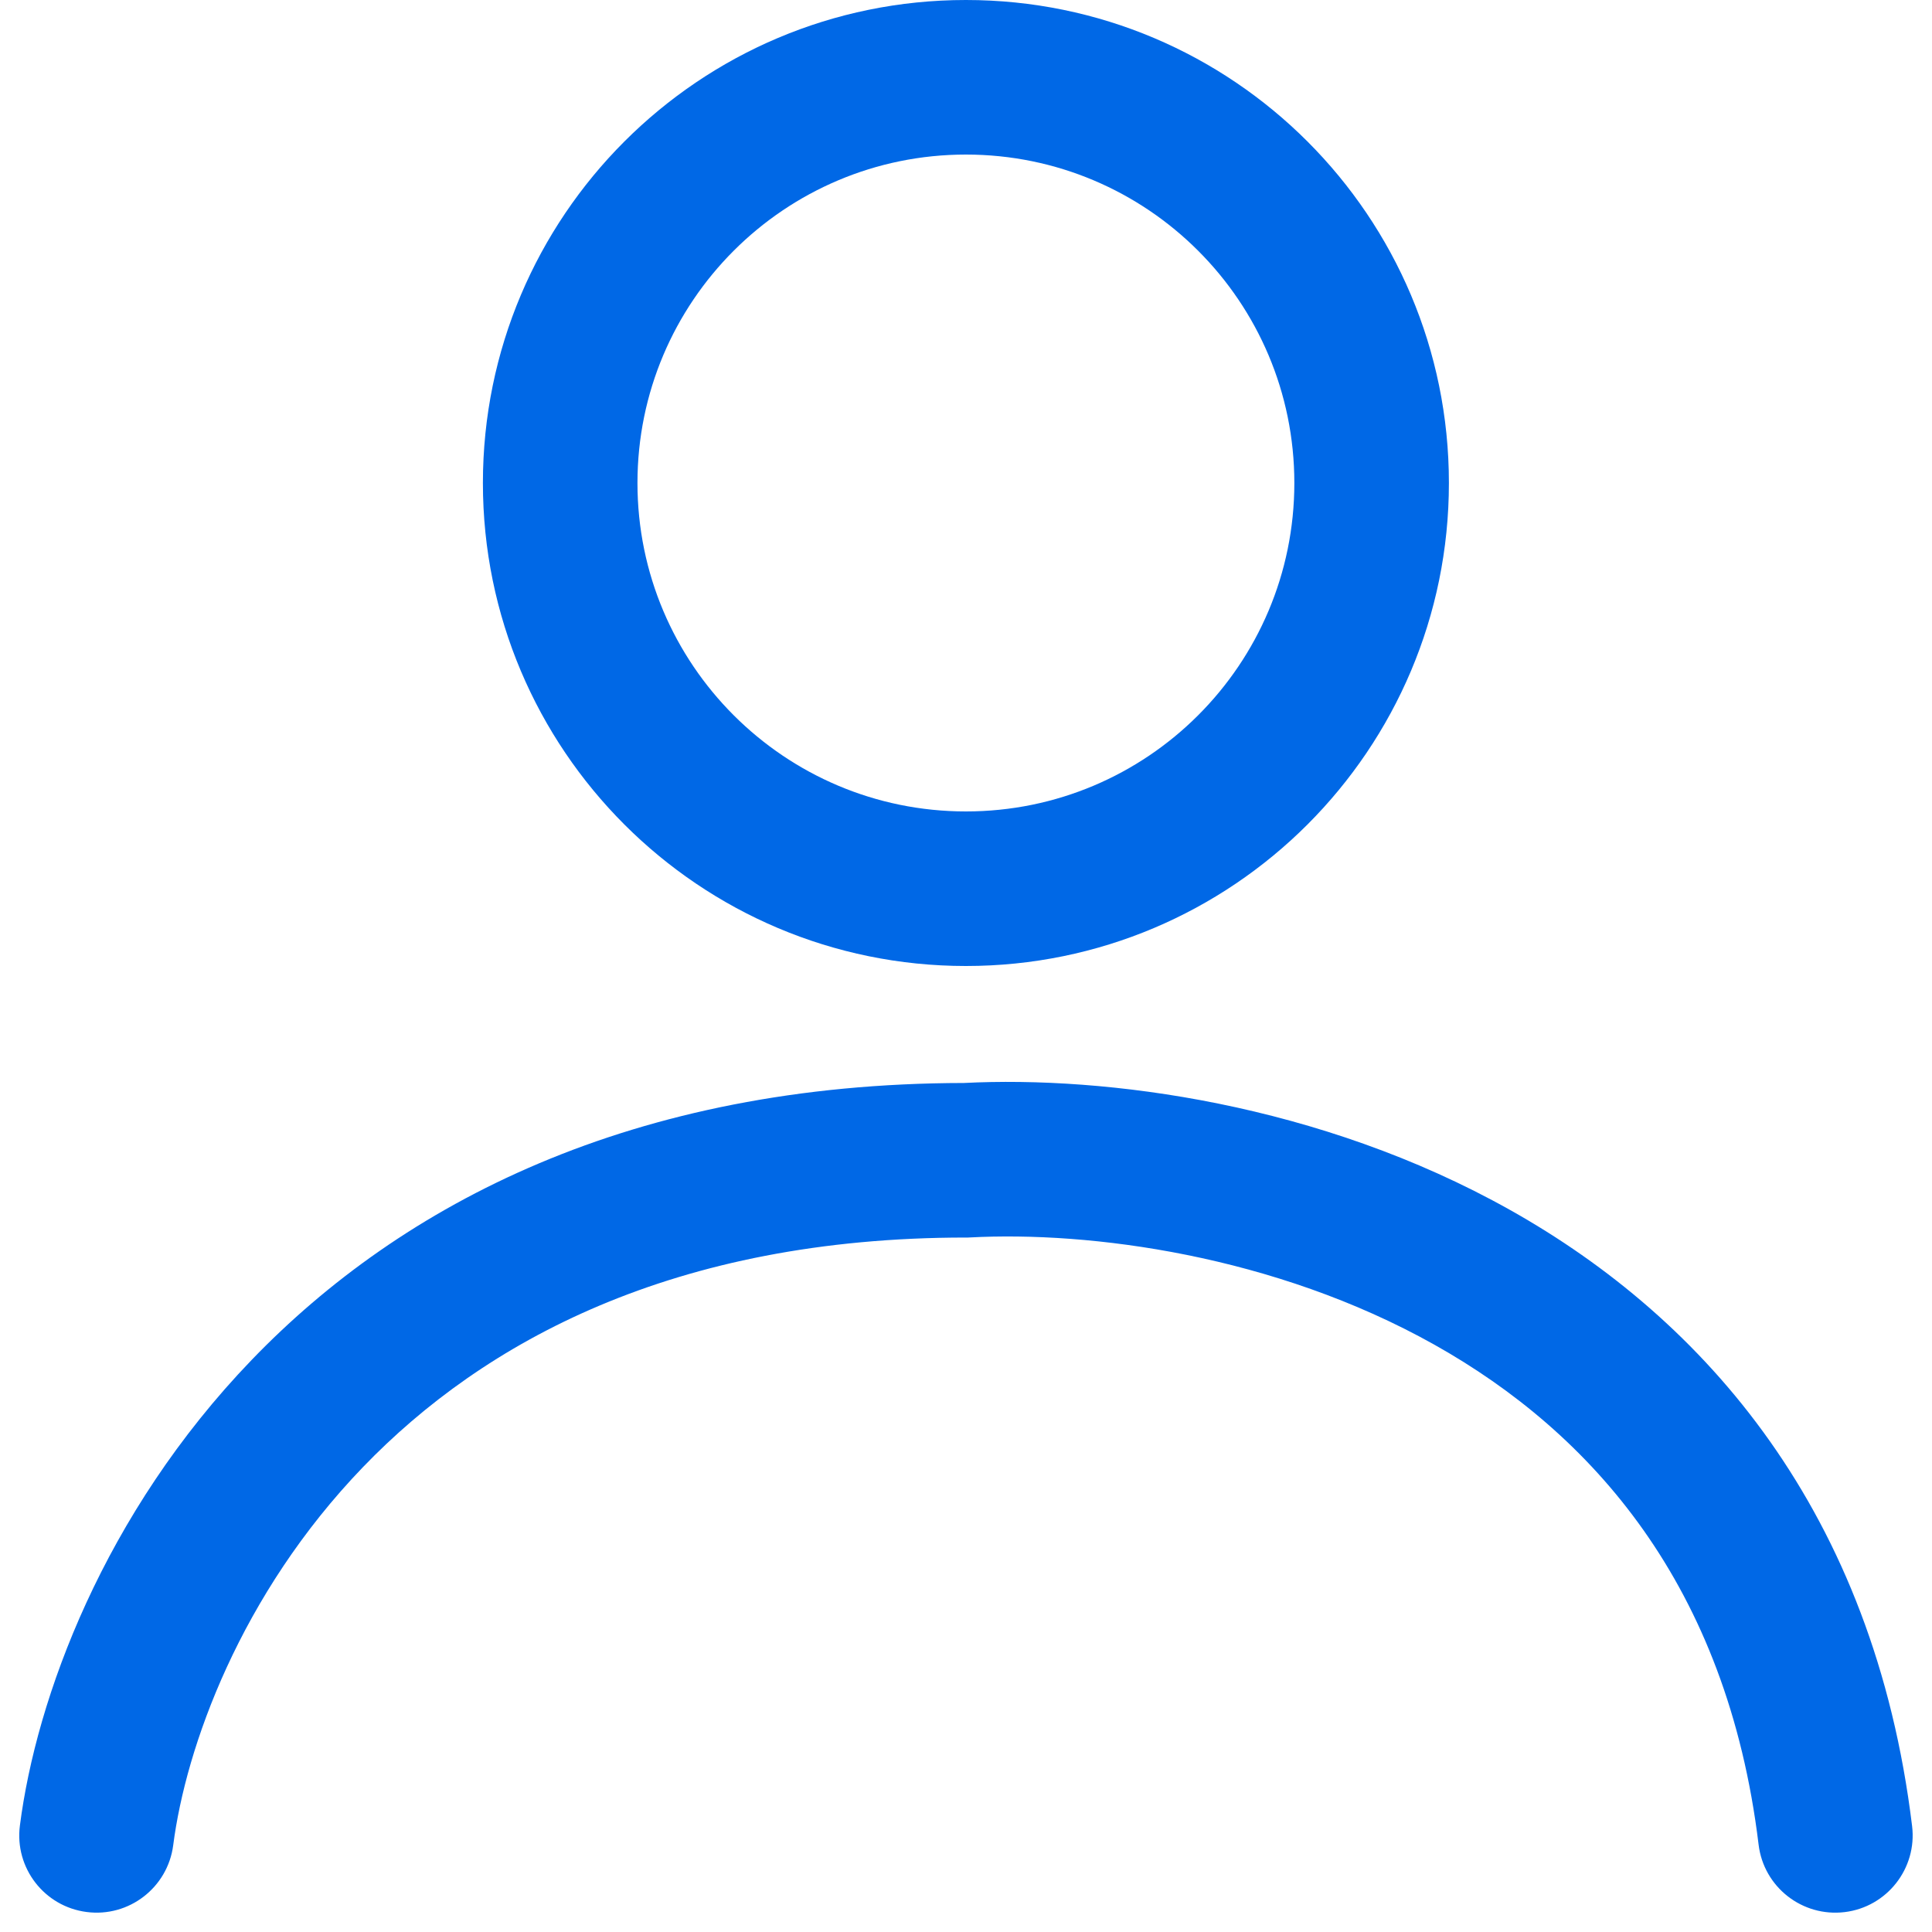
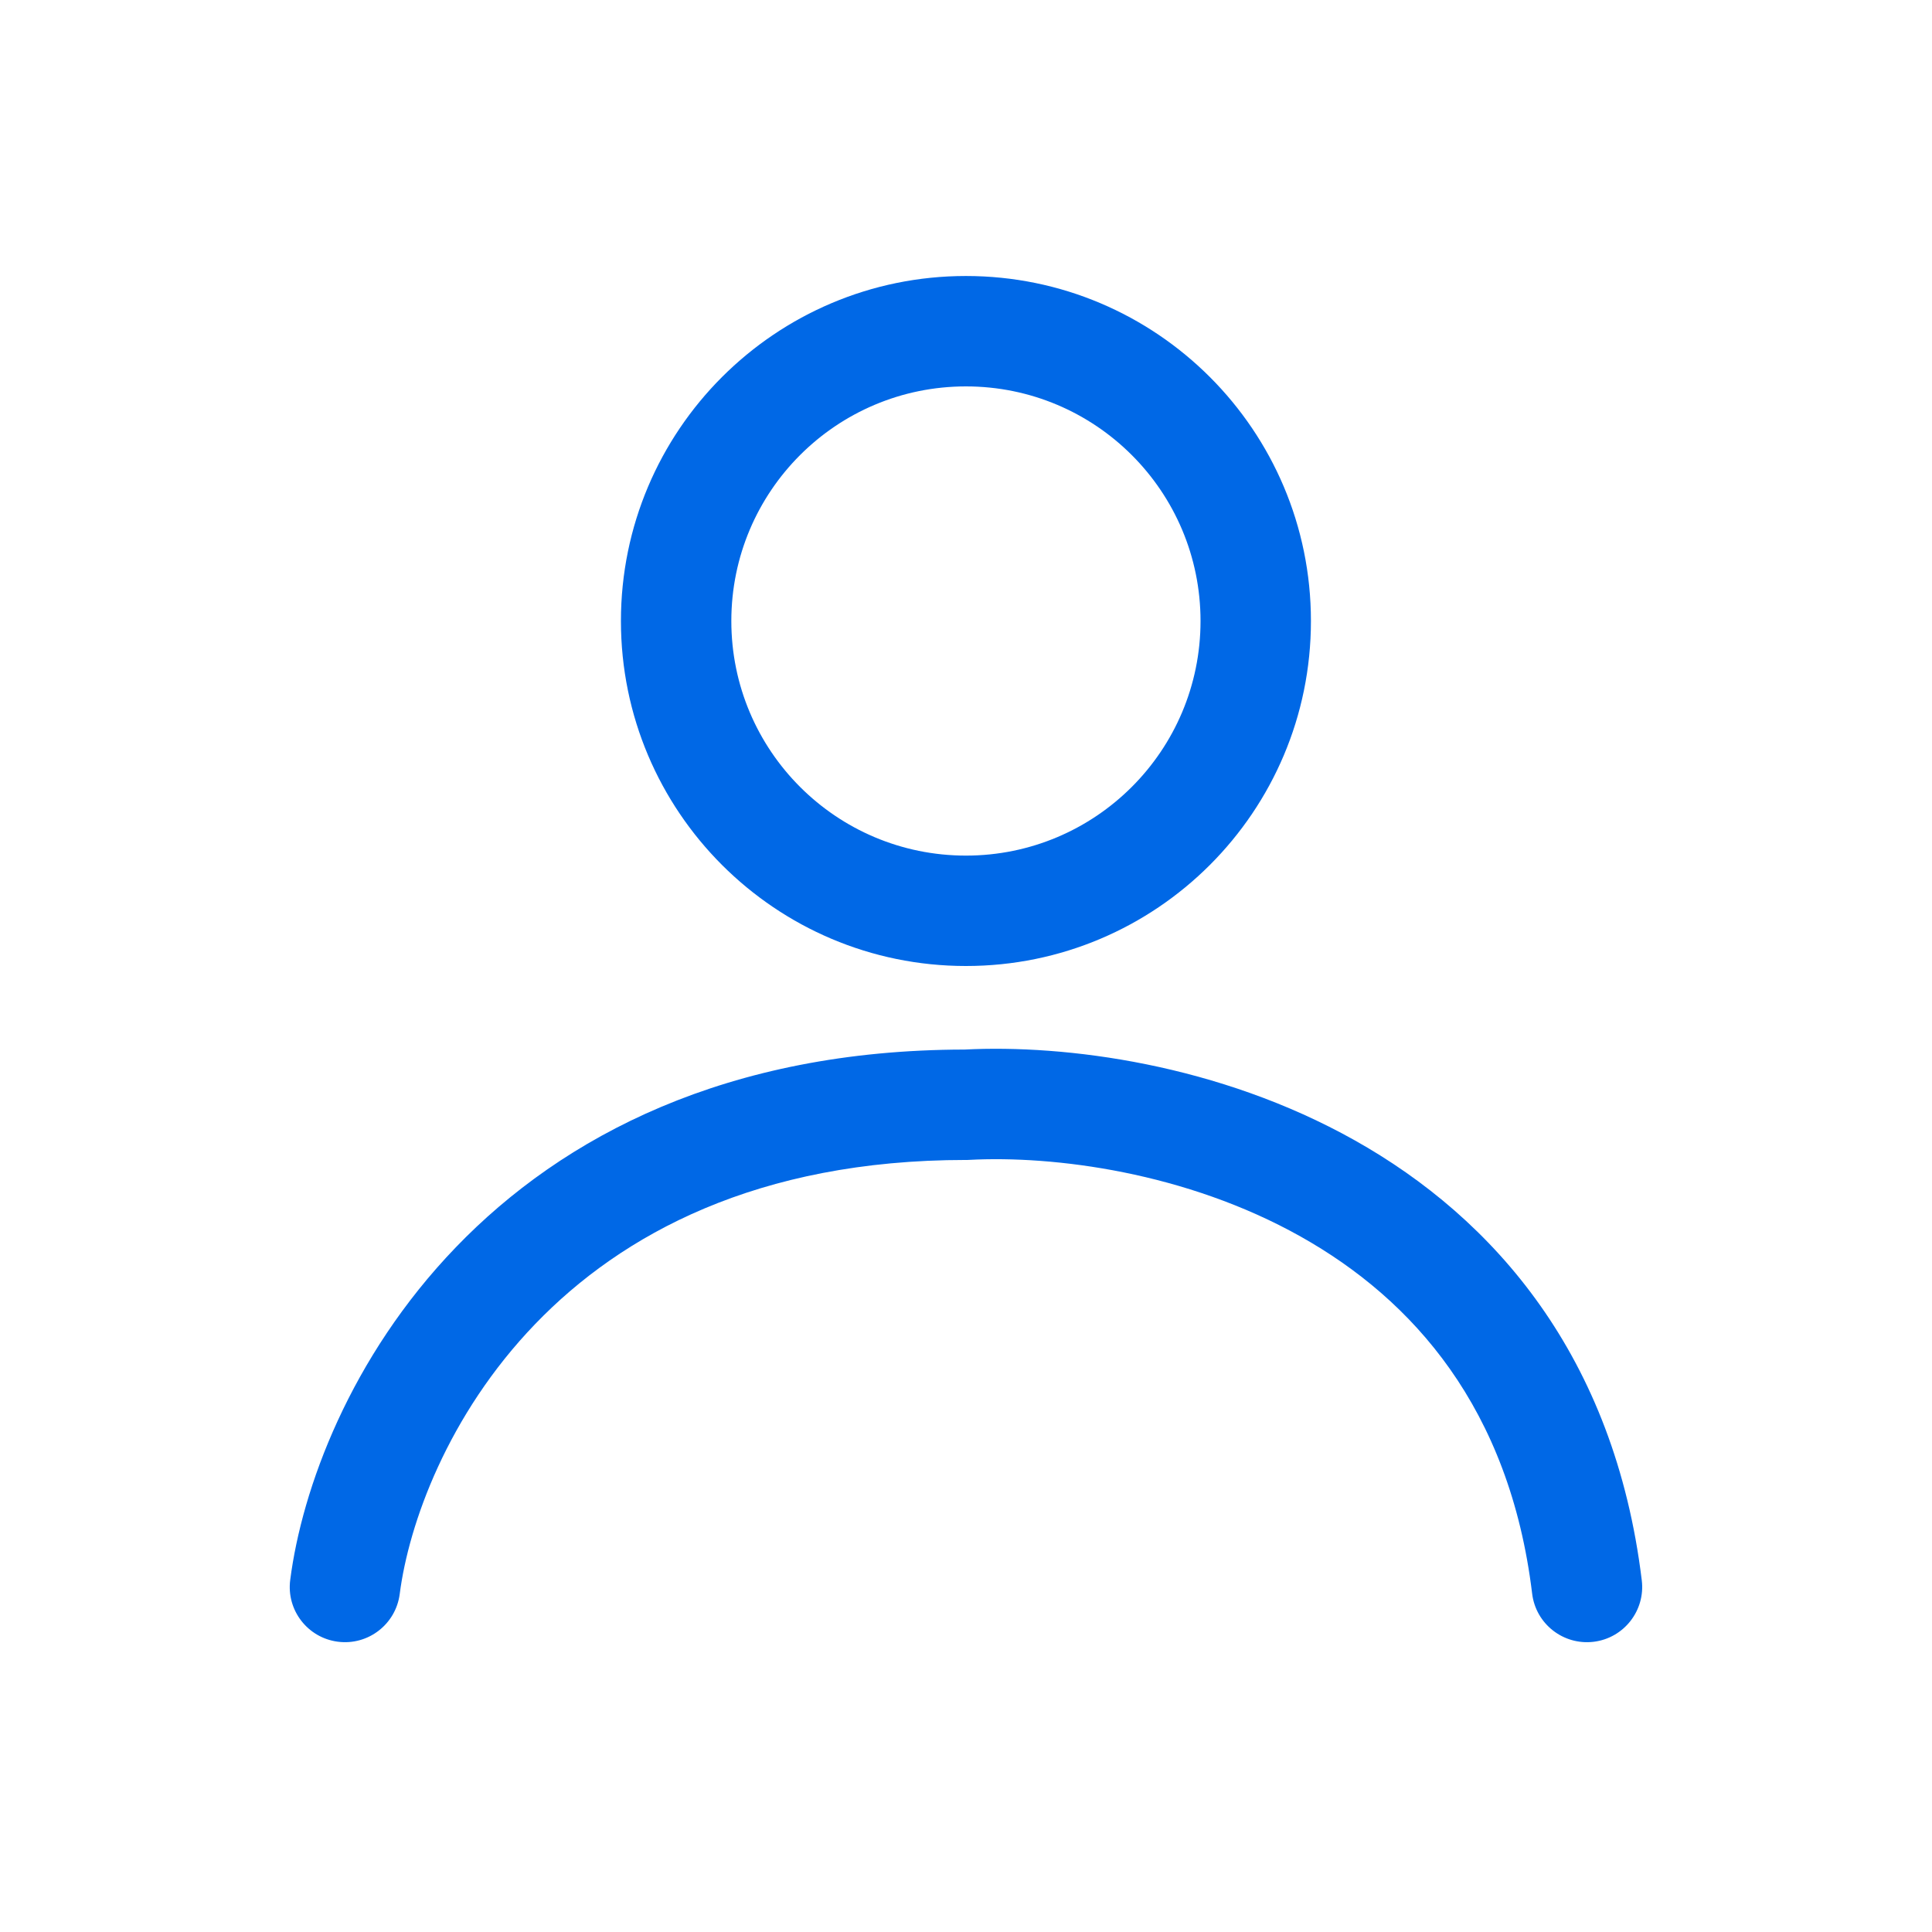
- <svg xmlns="http://www.w3.org/2000/svg" width="20" height="20" viewBox="0 0 20 20" fill="none">
-   <path fill-rule="evenodd" clip-rule="evenodd" d="M13.399 5C13.399 6.878 11.877 8.4 9.999 8.4C8.122 8.4 6.599 6.878 6.599 5C6.599 3.122 8.122 1.6 9.999 1.6C11.877 1.6 13.399 3.122 13.399 5ZM14.999 5C14.999 7.761 12.761 10 9.999 10C7.238 10 4.999 7.761 4.999 5C4.999 2.239 7.238 0 9.999 0C12.761 0 14.999 2.239 14.999 5ZM10.042 12.81C11.276 12.744 13.188 12.988 14.85 13.921C16.476 14.834 17.879 16.407 18.205 19.096C18.258 19.535 18.657 19.847 19.096 19.794C19.534 19.741 19.847 19.342 19.794 18.904C19.399 15.652 17.652 13.659 15.633 12.526C13.661 11.419 11.445 11.136 9.978 11.211C6.536 11.216 4.159 12.465 2.606 14.077C1.072 15.67 0.375 17.581 0.206 18.898C0.149 19.336 0.459 19.737 0.897 19.793C1.335 19.85 1.736 19.54 1.793 19.102C1.923 18.089 2.487 16.506 3.758 15.187C5.007 13.891 6.972 12.811 9.999 12.811H10.021L10.042 12.81Z" fill="#0068E6" />
+ <svg xmlns="http://www.w3.org/2000/svg" width="28" height="28" viewBox="0 0 28 28" fill="none">
+   <path fill-rule="evenodd" clip-rule="evenodd" d="M17.399 9C17.399 10.878 15.877 12.4 13.999 12.4C12.121 12.4 10.599 10.878 10.599 9C10.599 7.122 12.121 5.6 13.999 5.6C15.877 5.6 17.399 7.122 17.399 9ZM18.999 9C18.999 11.761 16.761 14 13.999 14C11.238 14 8.999 11.761 8.999 9C8.999 6.239 11.238 4 13.999 4C16.761 4 18.999 6.239 18.999 9ZM14.042 16.81C15.276 16.744 17.188 16.988 18.85 17.921C20.476 18.834 21.879 20.407 22.205 23.096C22.258 23.535 22.657 23.847 23.096 23.794C23.534 23.741 23.847 23.342 23.794 22.904C23.399 19.652 21.652 17.659 19.633 16.526C17.661 15.419 15.445 15.136 13.978 15.211C10.536 15.216 8.159 16.465 6.606 18.077C5.072 19.67 4.375 21.581 4.206 22.898C4.149 23.336 4.459 23.737 4.897 23.793C5.335 23.85 5.736 23.54 5.793 23.102C5.923 22.089 6.487 20.506 7.758 19.187C9.007 17.891 10.973 16.811 13.999 16.811H14.021L14.042 16.81Z" fill="#0068E6" />
</svg>
